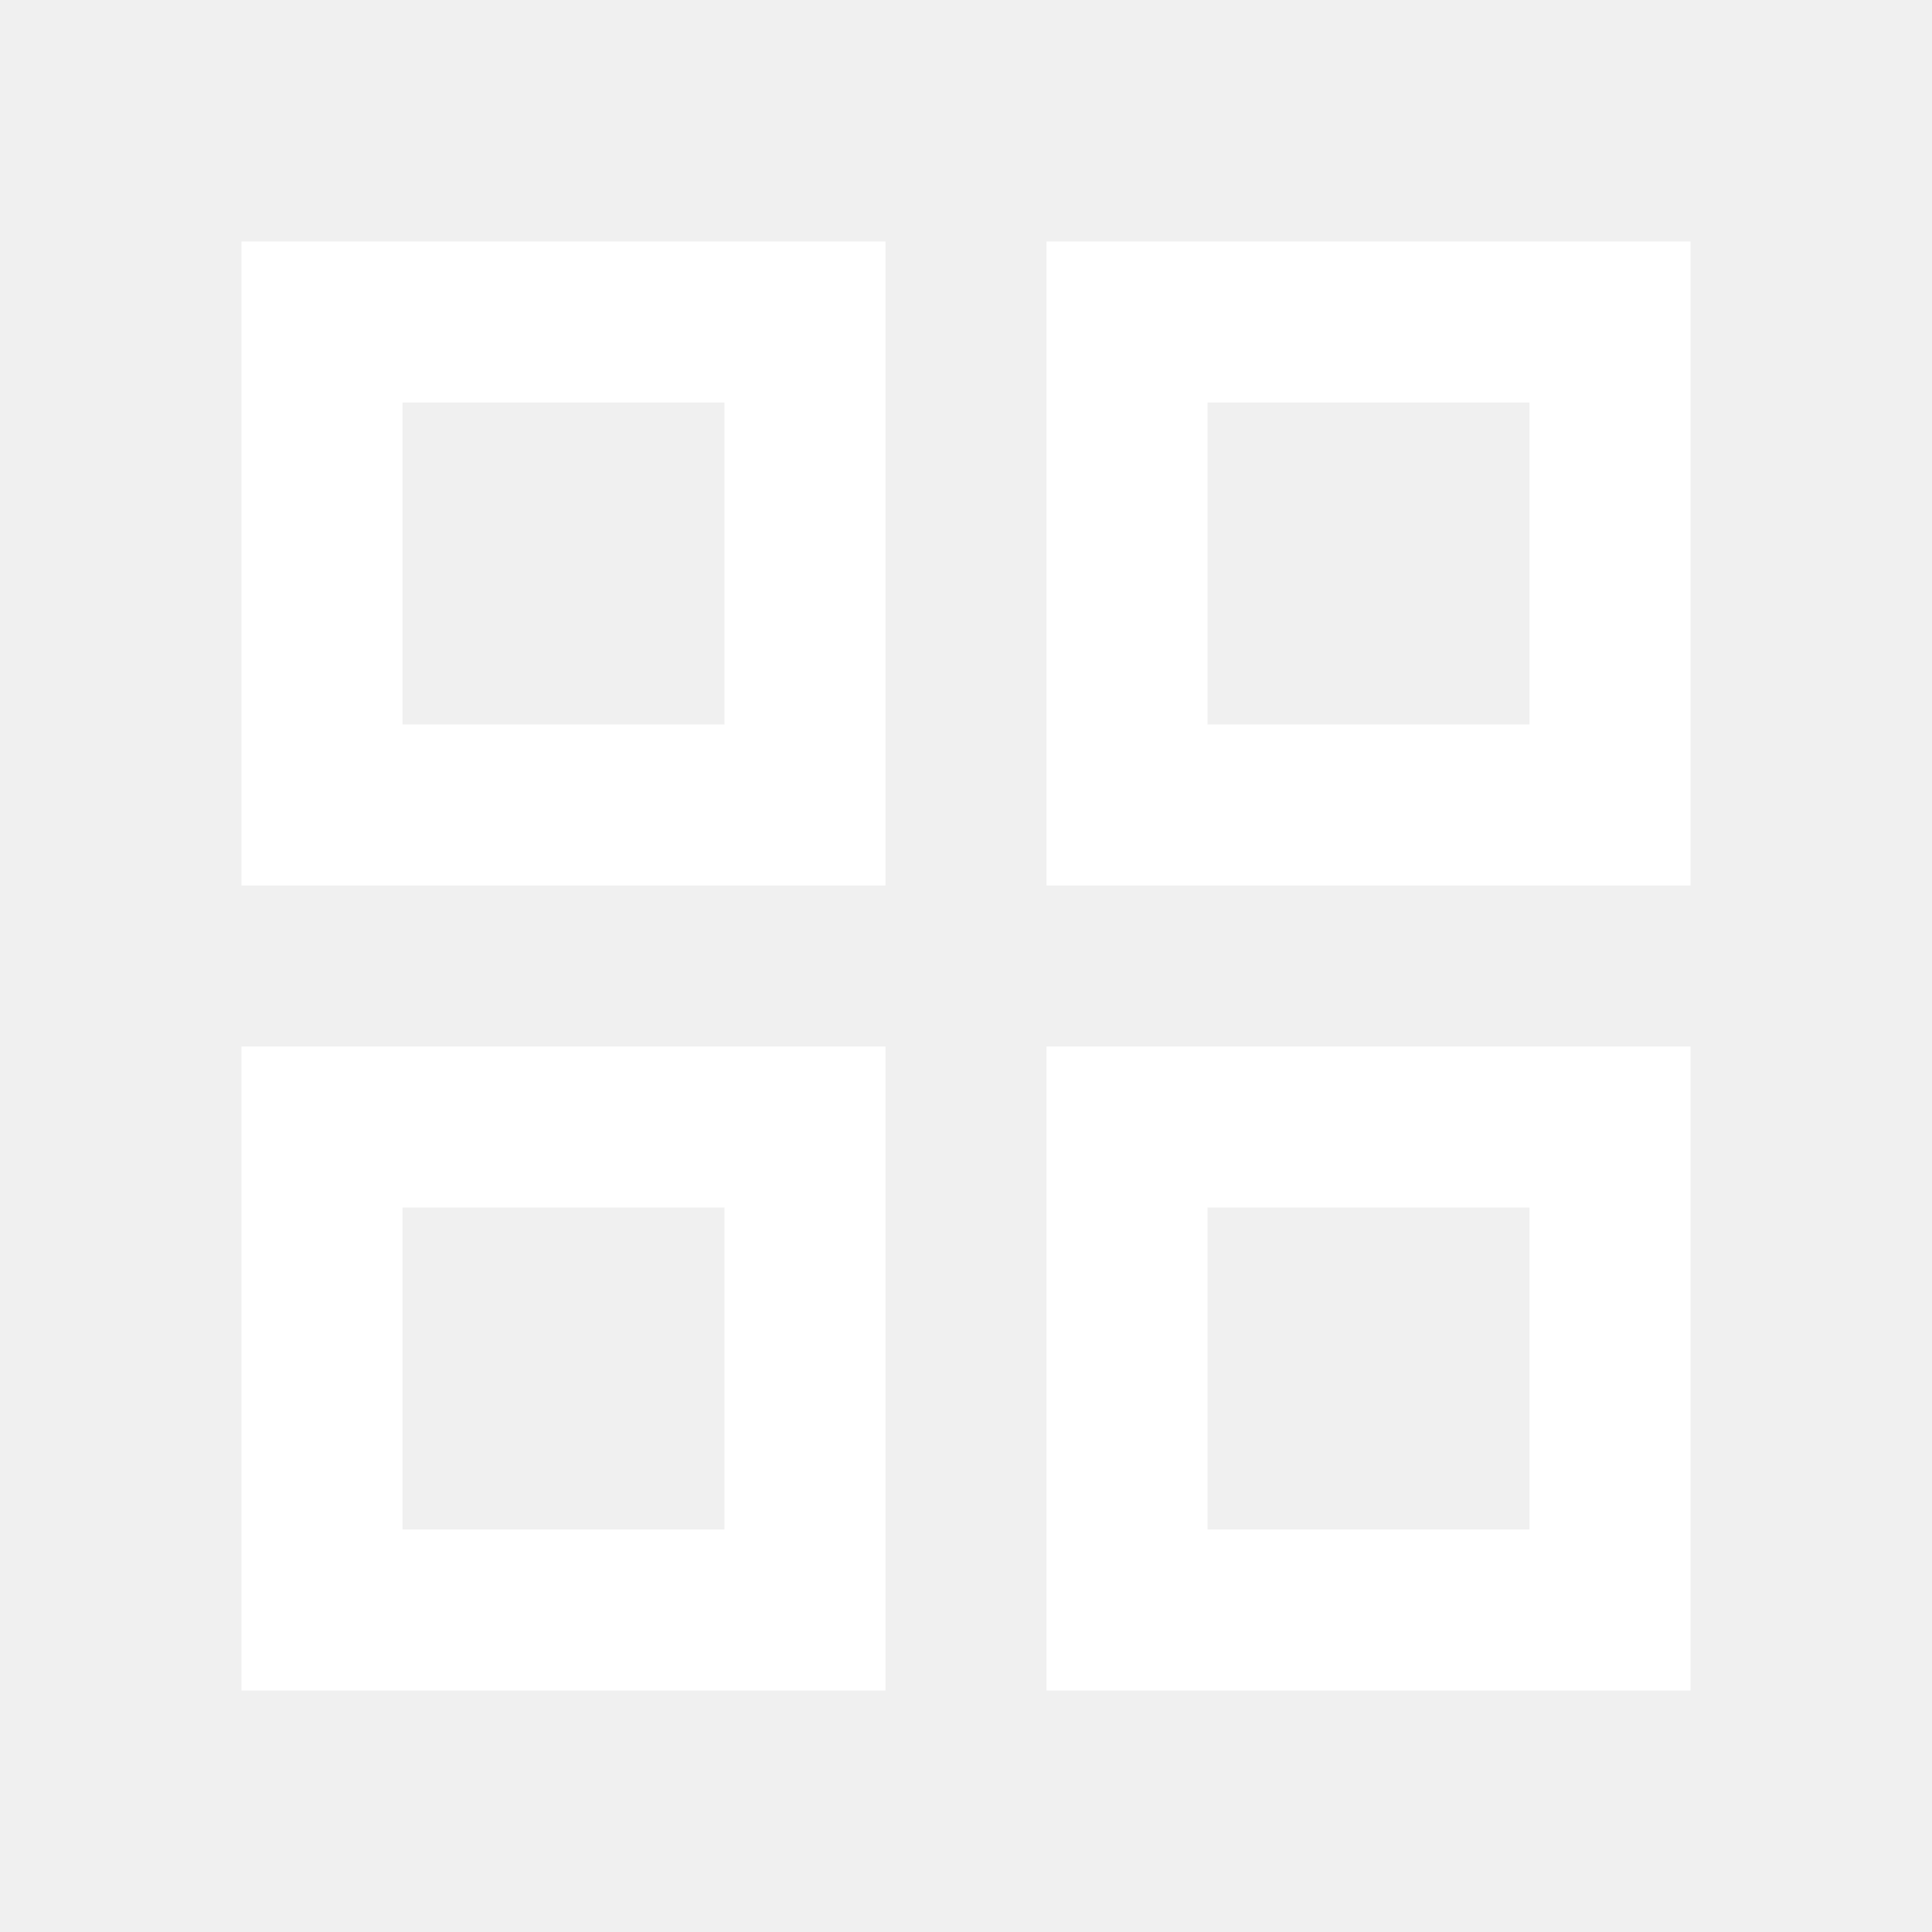
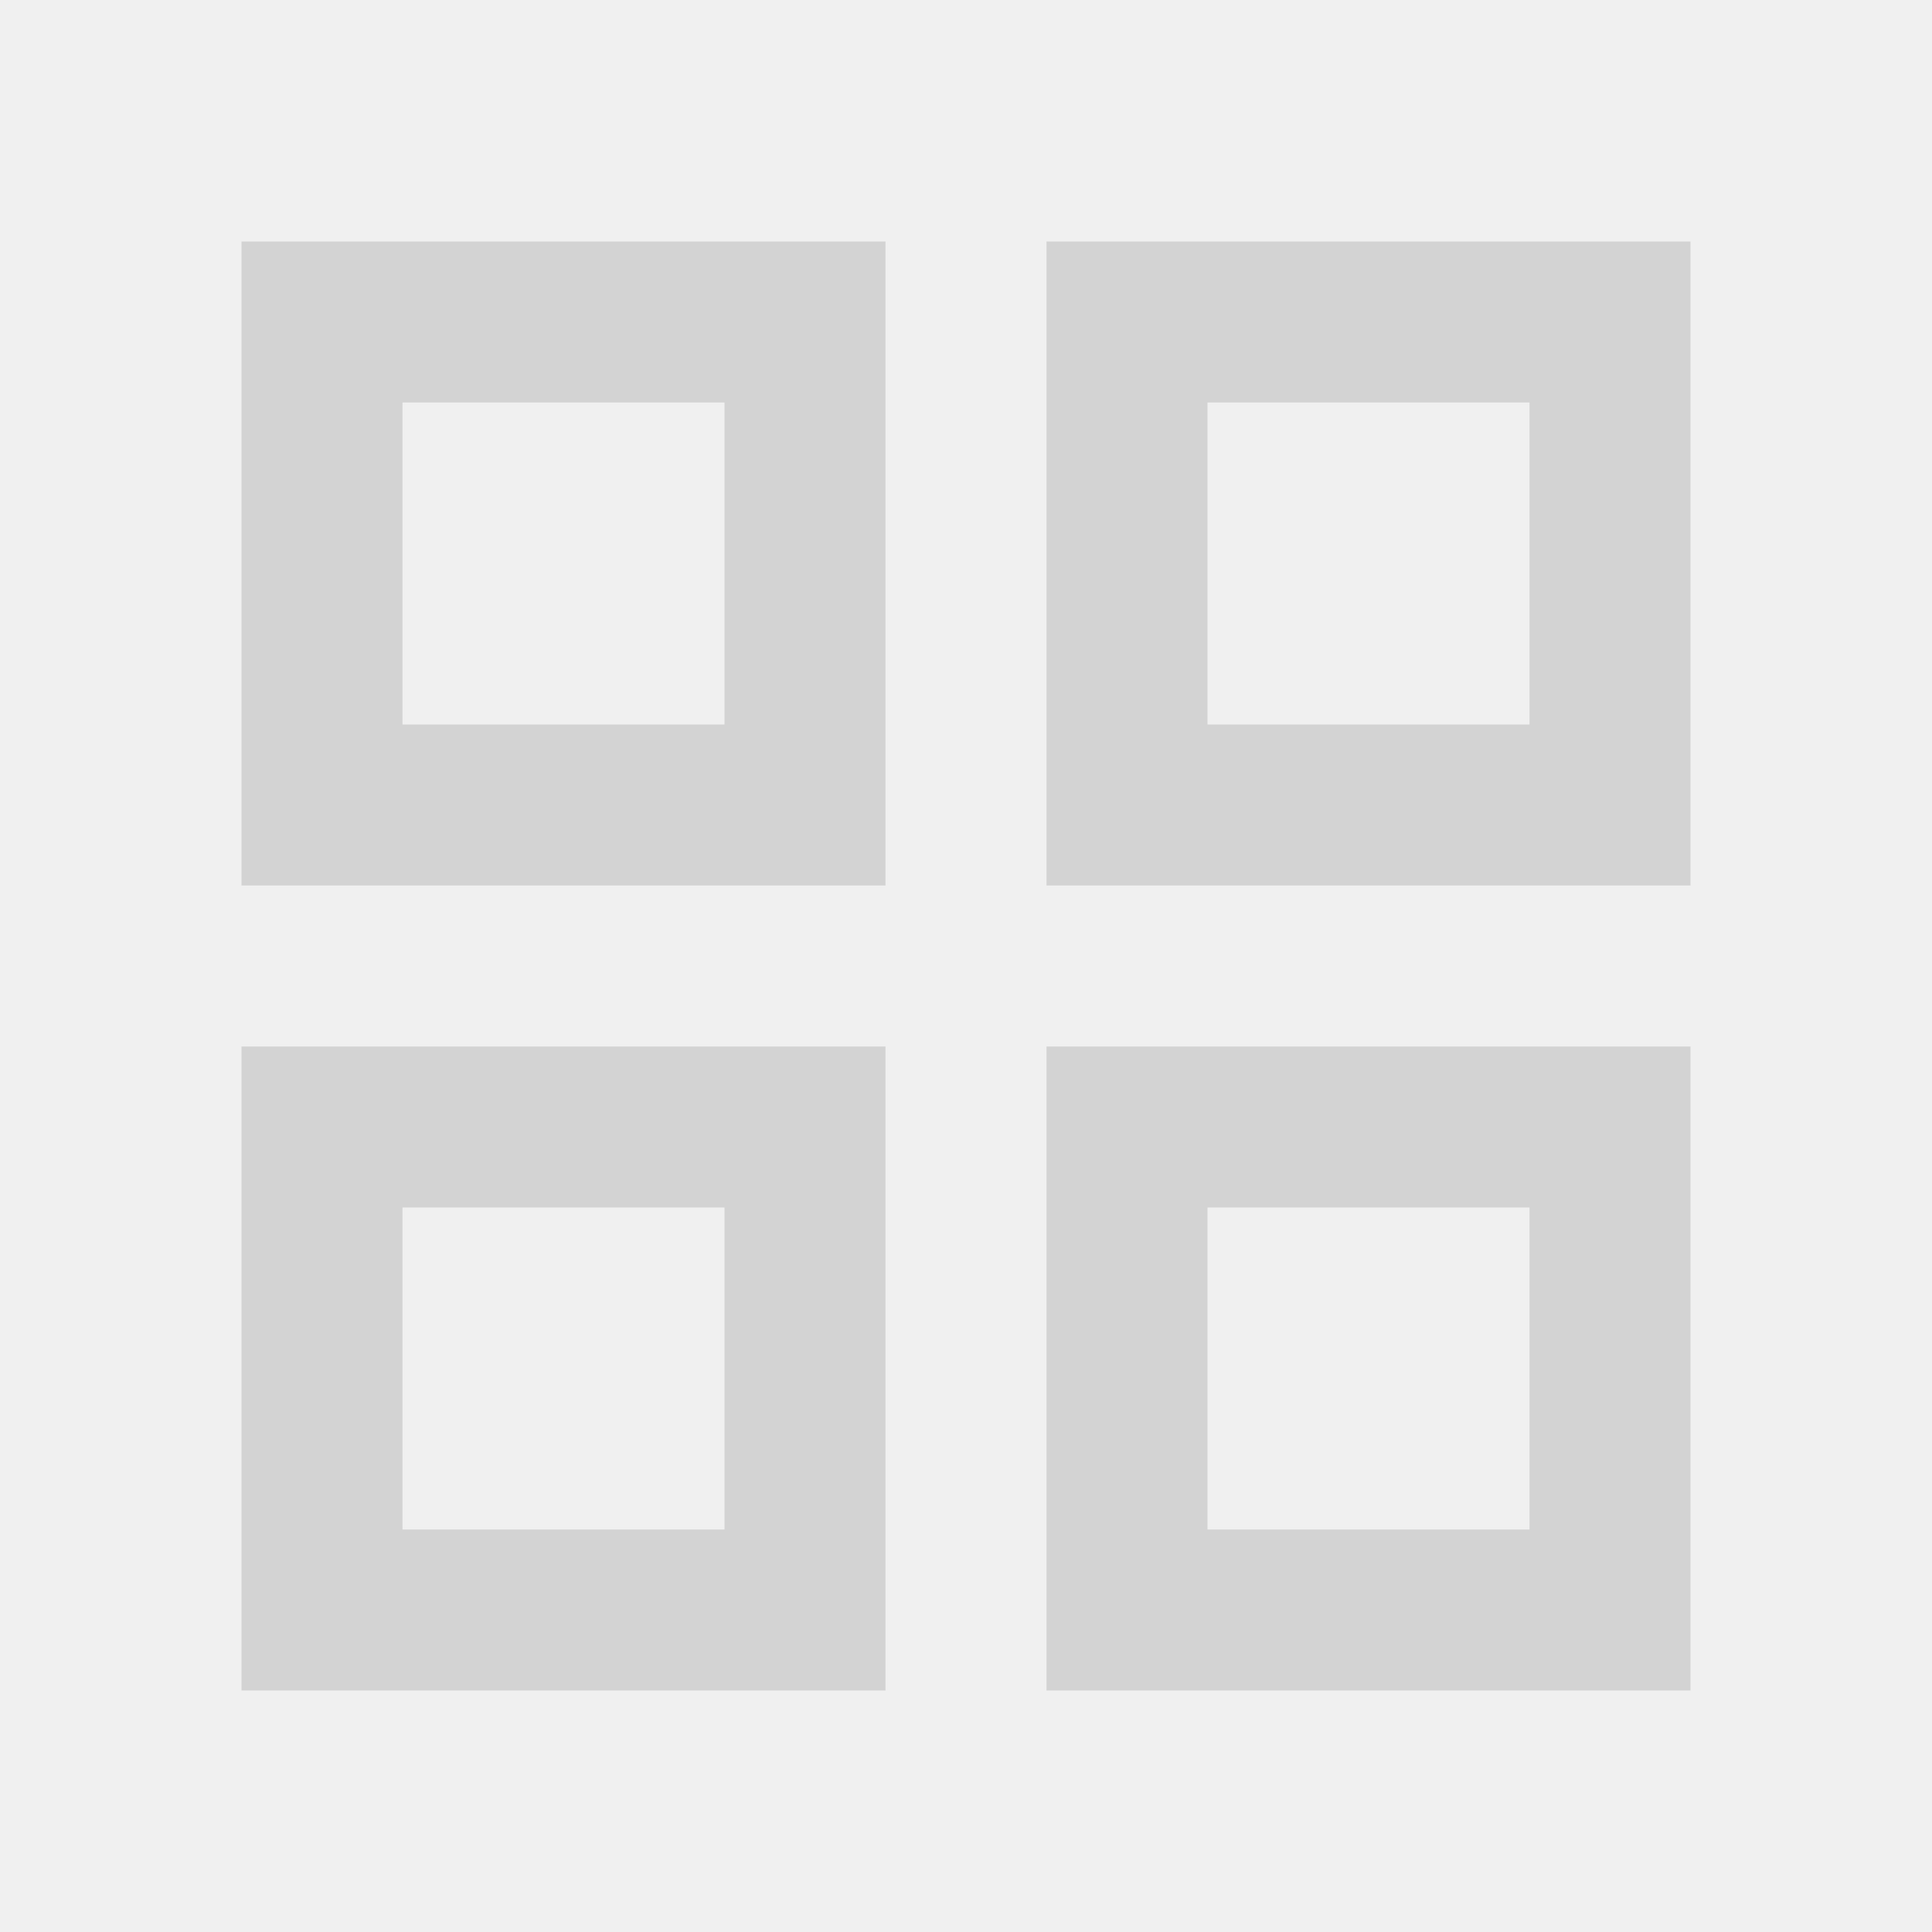
<svg xmlns="http://www.w3.org/2000/svg" viewBox="0 0 24 24">
-   <path fill="white" d="M3 11H11V3H3M5 5H9V9H5M13 21H21V13H13M15 15H19V19H15M3 21H11V13H3M5 15H9V19H5M13 3V11H21V3M19 9H15V5H19Z" />
+   <path fill="lightgray" d="M3 11H11V3H3M5 5H9V9H5M13 21H21V13H13M15 15H19V19H15M3 21H11V13H3M5 15H9V19H5M13 3V11H21V3M19 9H15V5H19Z" />
</svg>
